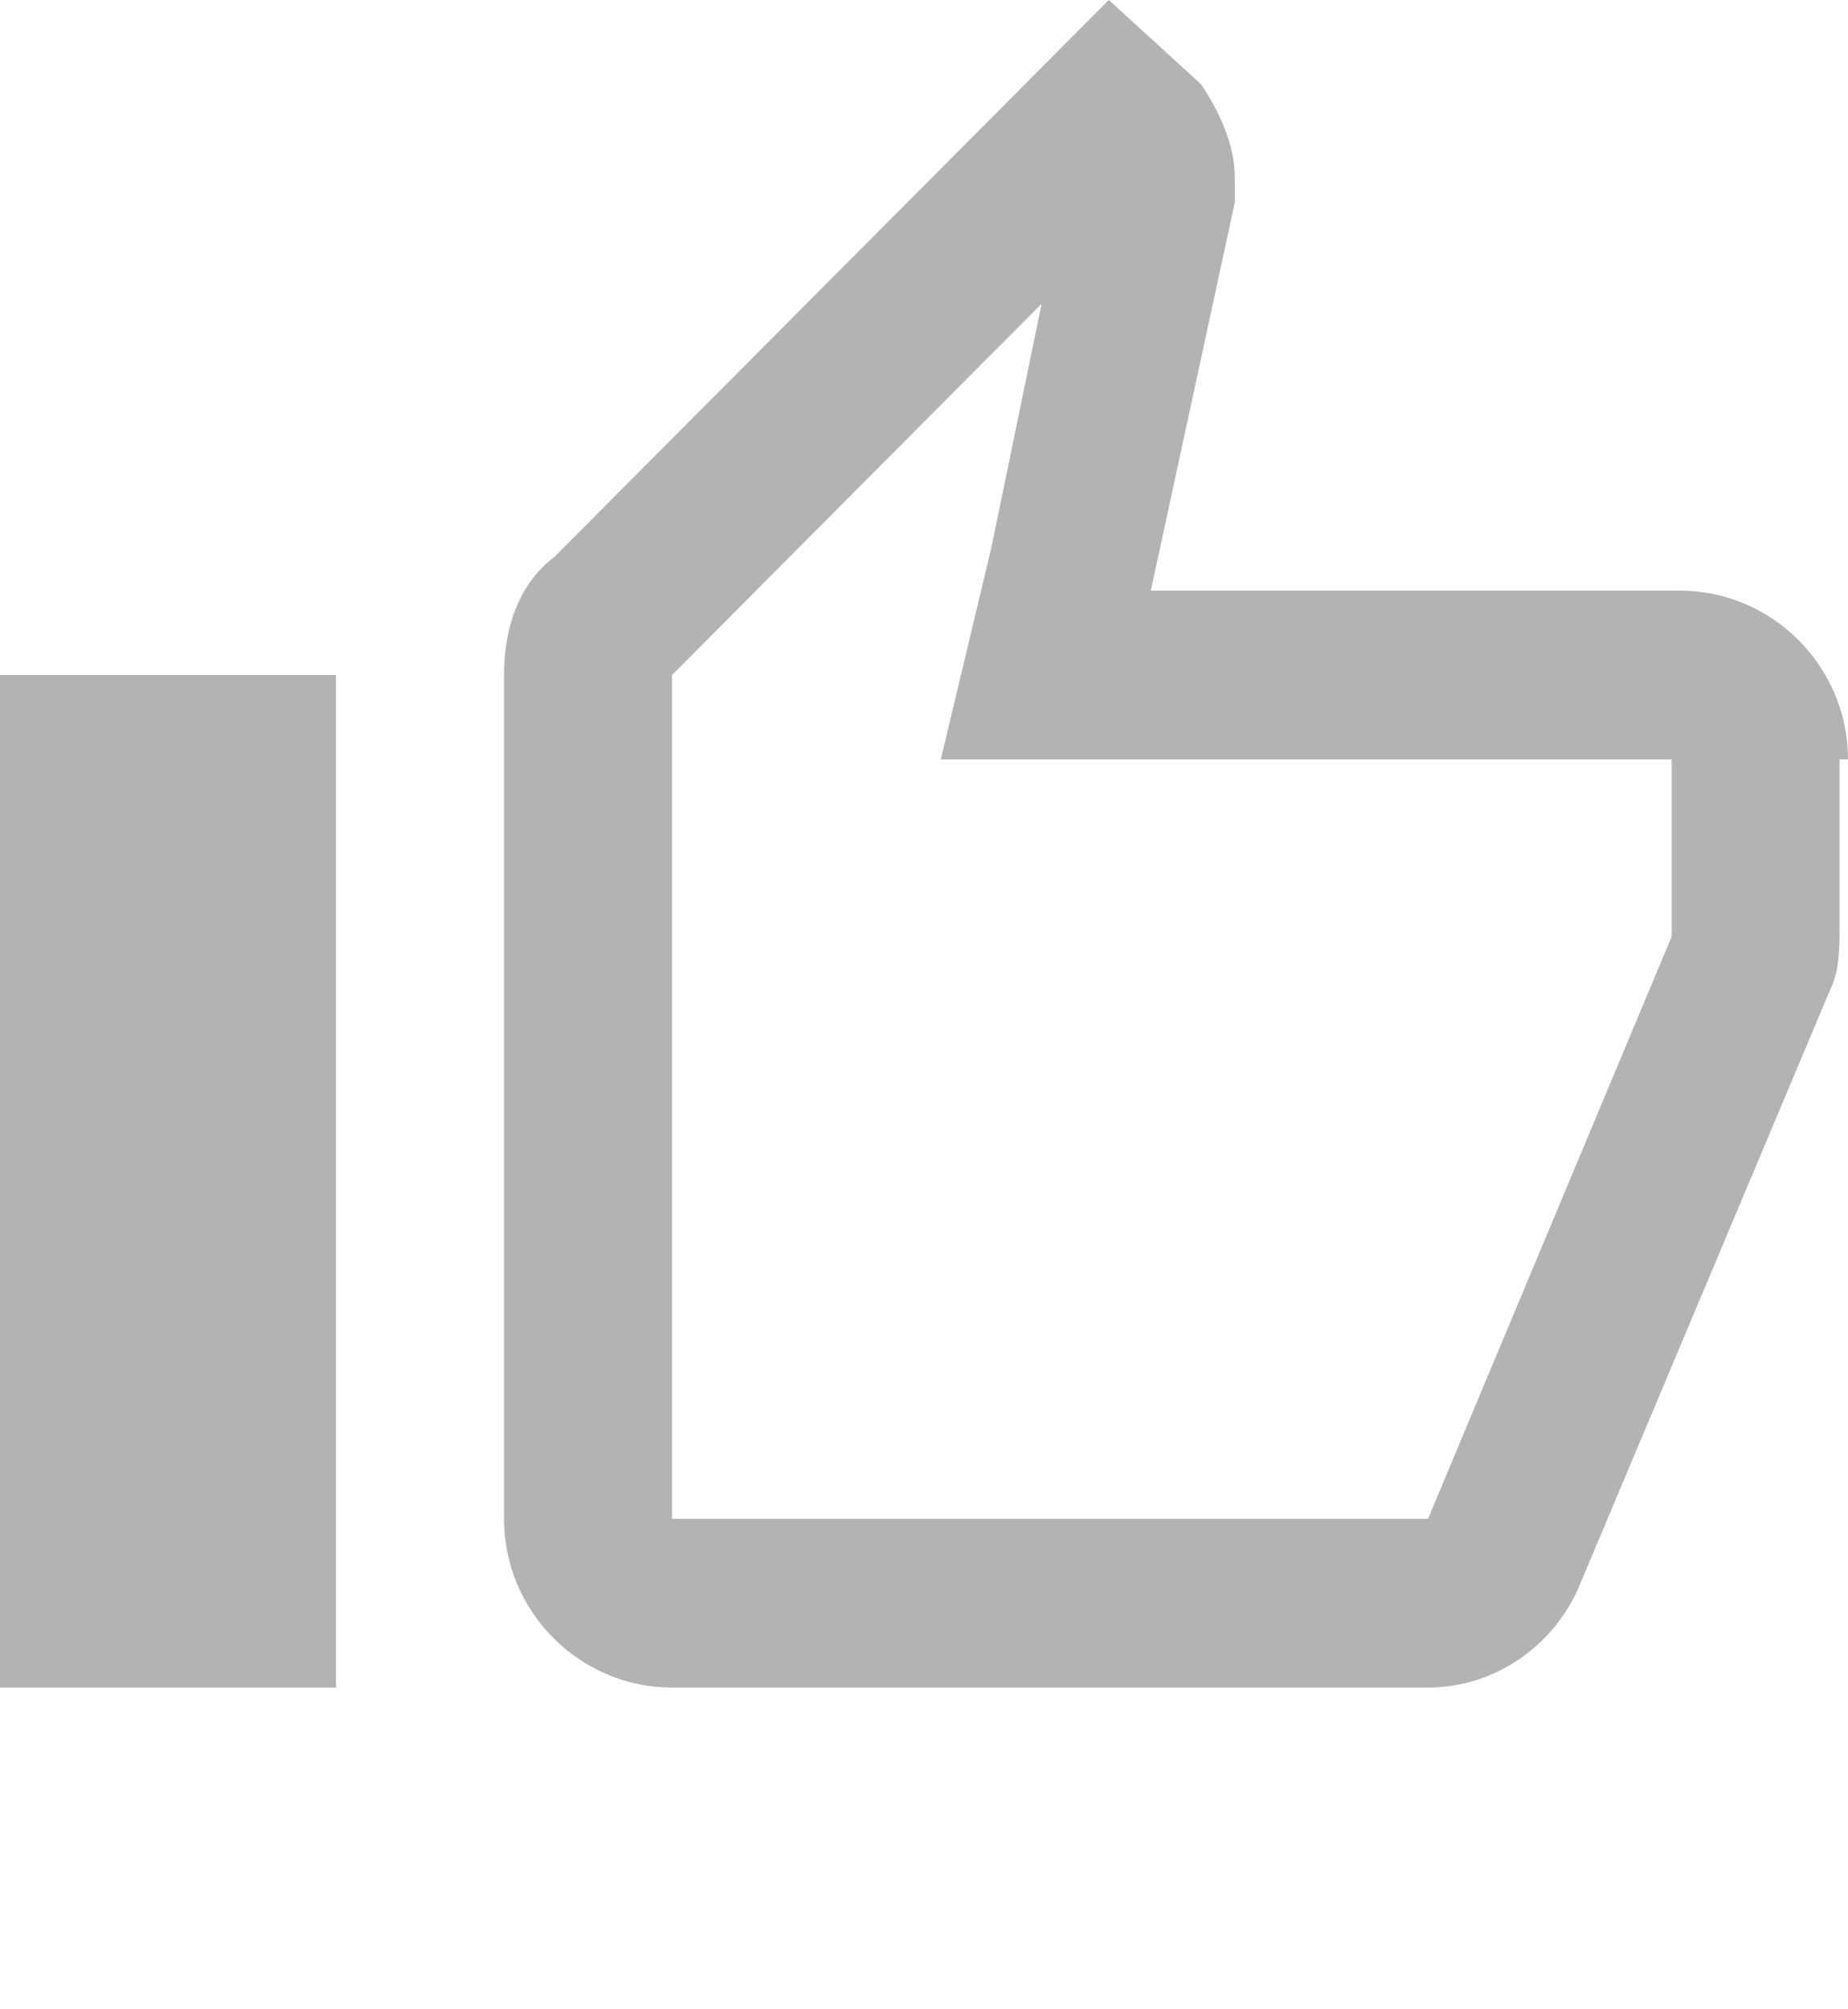
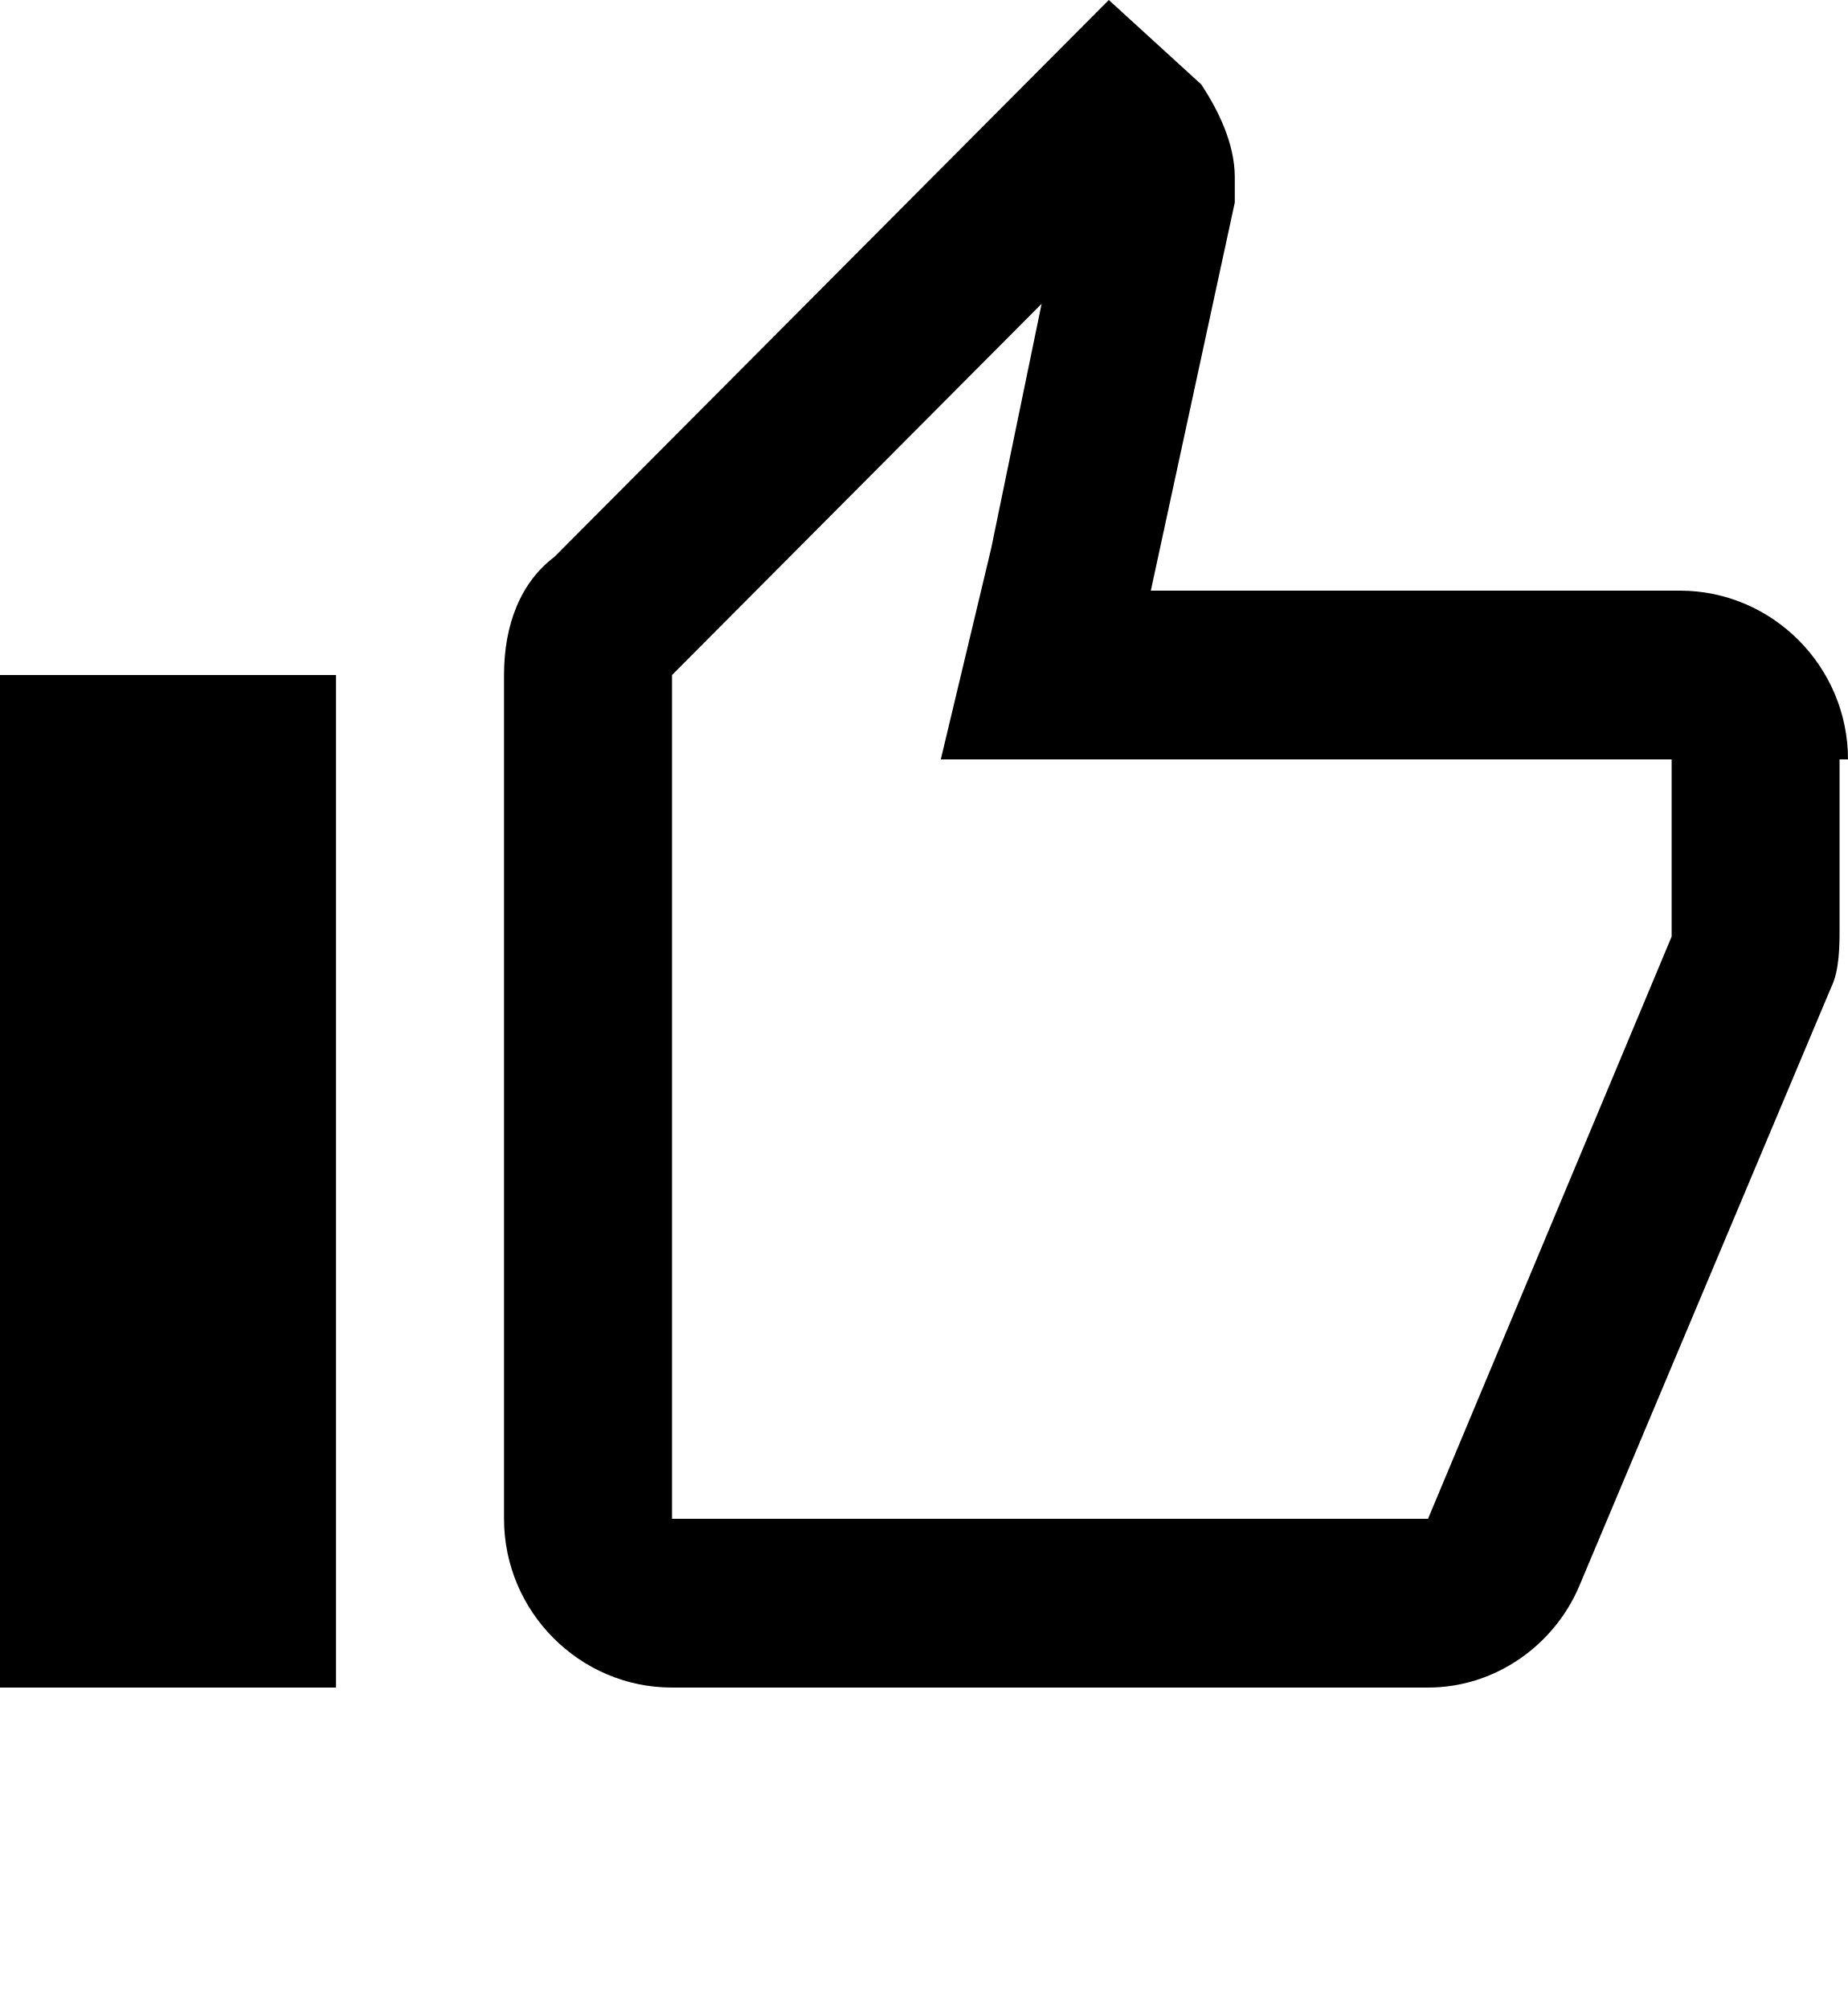
<svg xmlns="http://www.w3.org/2000/svg" width="23" height="25" viewBox="0 0 23 25" fill="currentColor">
-   <path opacity="0.3" d="M12.964 3.78L12.336 6.825L11.709 9.45H14.323H20.805V11.55C20.805 11.55 20.805 11.55 20.805 11.655L17.773 18.9H8.364V8.4L12.964 3.78ZM2.091 10.5V18.9V10.5ZM13.8 0L6.9 6.93C6.482 7.245 6.273 7.77 6.273 8.4V18.9C6.273 20.055 7.214 21 8.364 21H17.773C18.609 21 19.341 20.475 19.654 19.74L22.791 12.285C22.895 12.075 22.895 11.76 22.895 11.55V9.45H23C23 8.295 22.059 7.35 20.909 7.35H14.323L15.368 2.52V2.205C15.368 1.785 15.159 1.365 14.95 1.05L13.8 0ZM4.182 8.4H0V21H4.182V8.4Z" fill="currentColor" />
+   <path d="M12.964 3.78L12.336 6.825L11.709 9.45H14.323H20.805V11.55C20.805 11.55 20.805 11.55 20.805 11.655L17.773 18.9H8.364V8.4L12.964 3.78ZM2.091 10.5V18.9V10.5ZM13.8 0L6.9 6.93C6.482 7.245 6.273 7.77 6.273 8.4V18.9C6.273 20.055 7.214 21 8.364 21H17.773C18.609 21 19.341 20.475 19.654 19.74L22.791 12.285C22.895 12.075 22.895 11.76 22.895 11.55V9.45H23C23 8.295 22.059 7.35 20.909 7.35H14.323L15.368 2.52V2.205C15.368 1.785 15.159 1.365 14.95 1.05L13.8 0ZM4.182 8.4H0V21H4.182V8.4Z" fill="currentColor" />
</svg>
